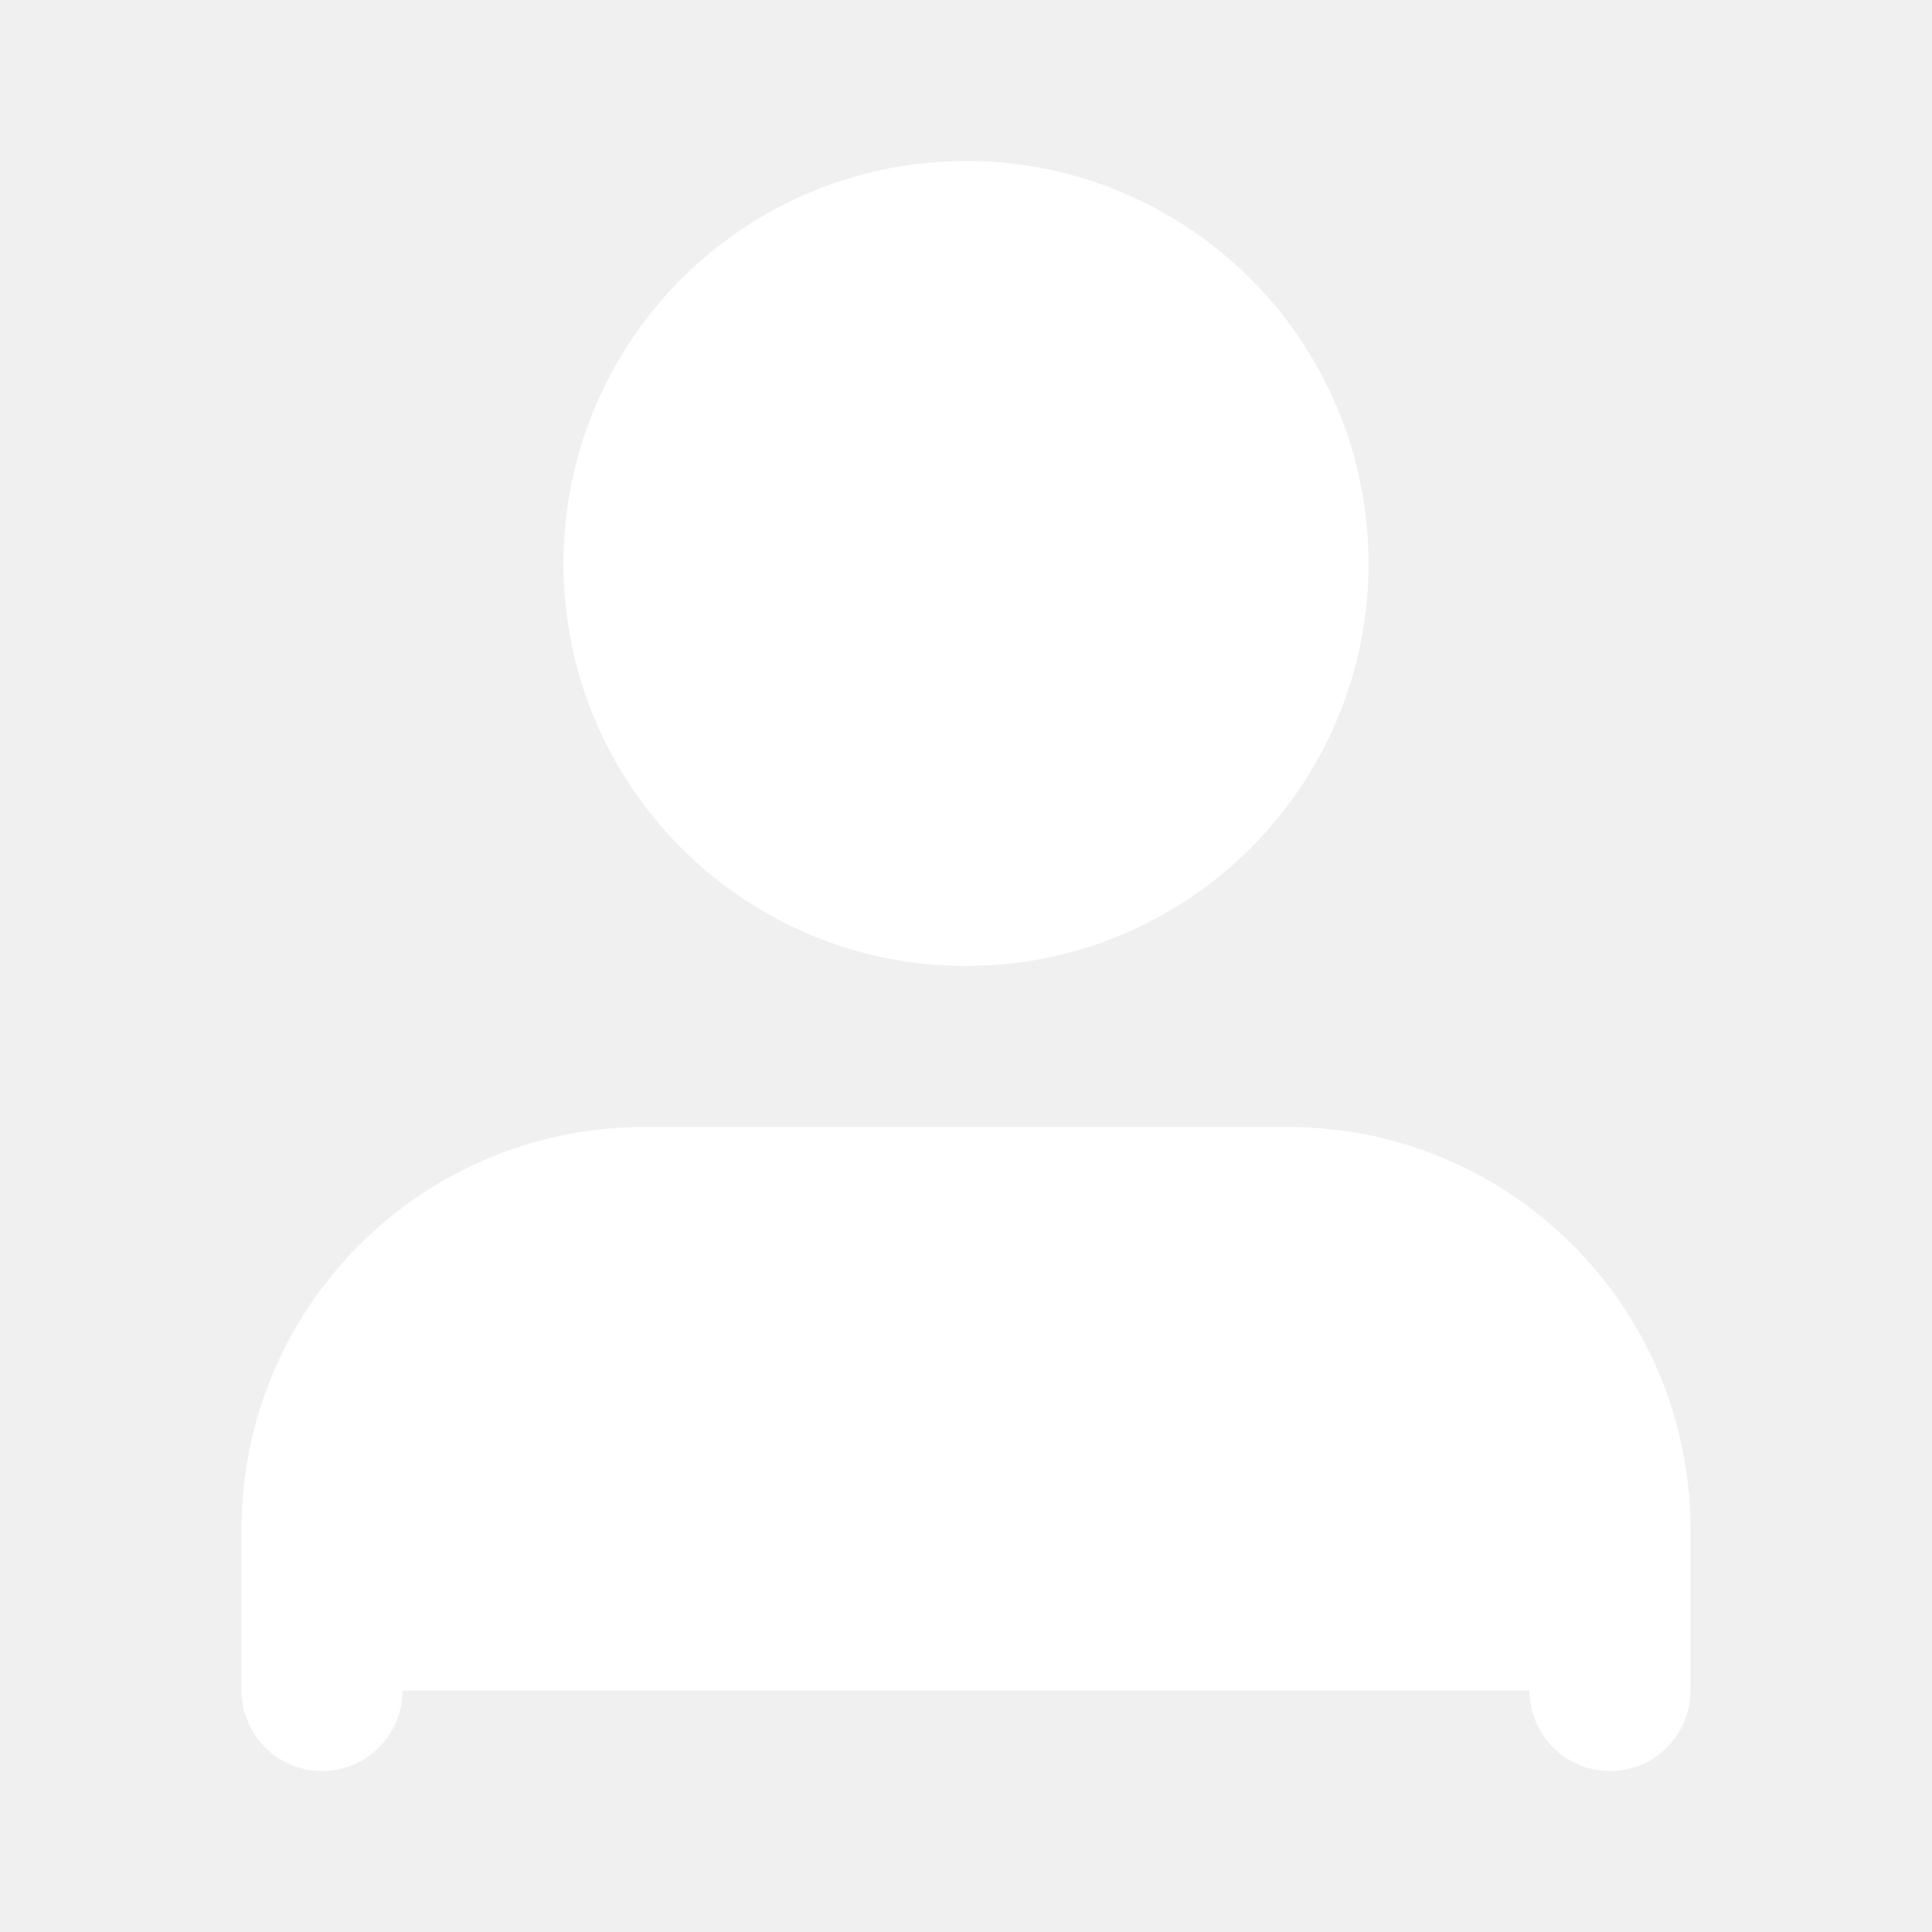
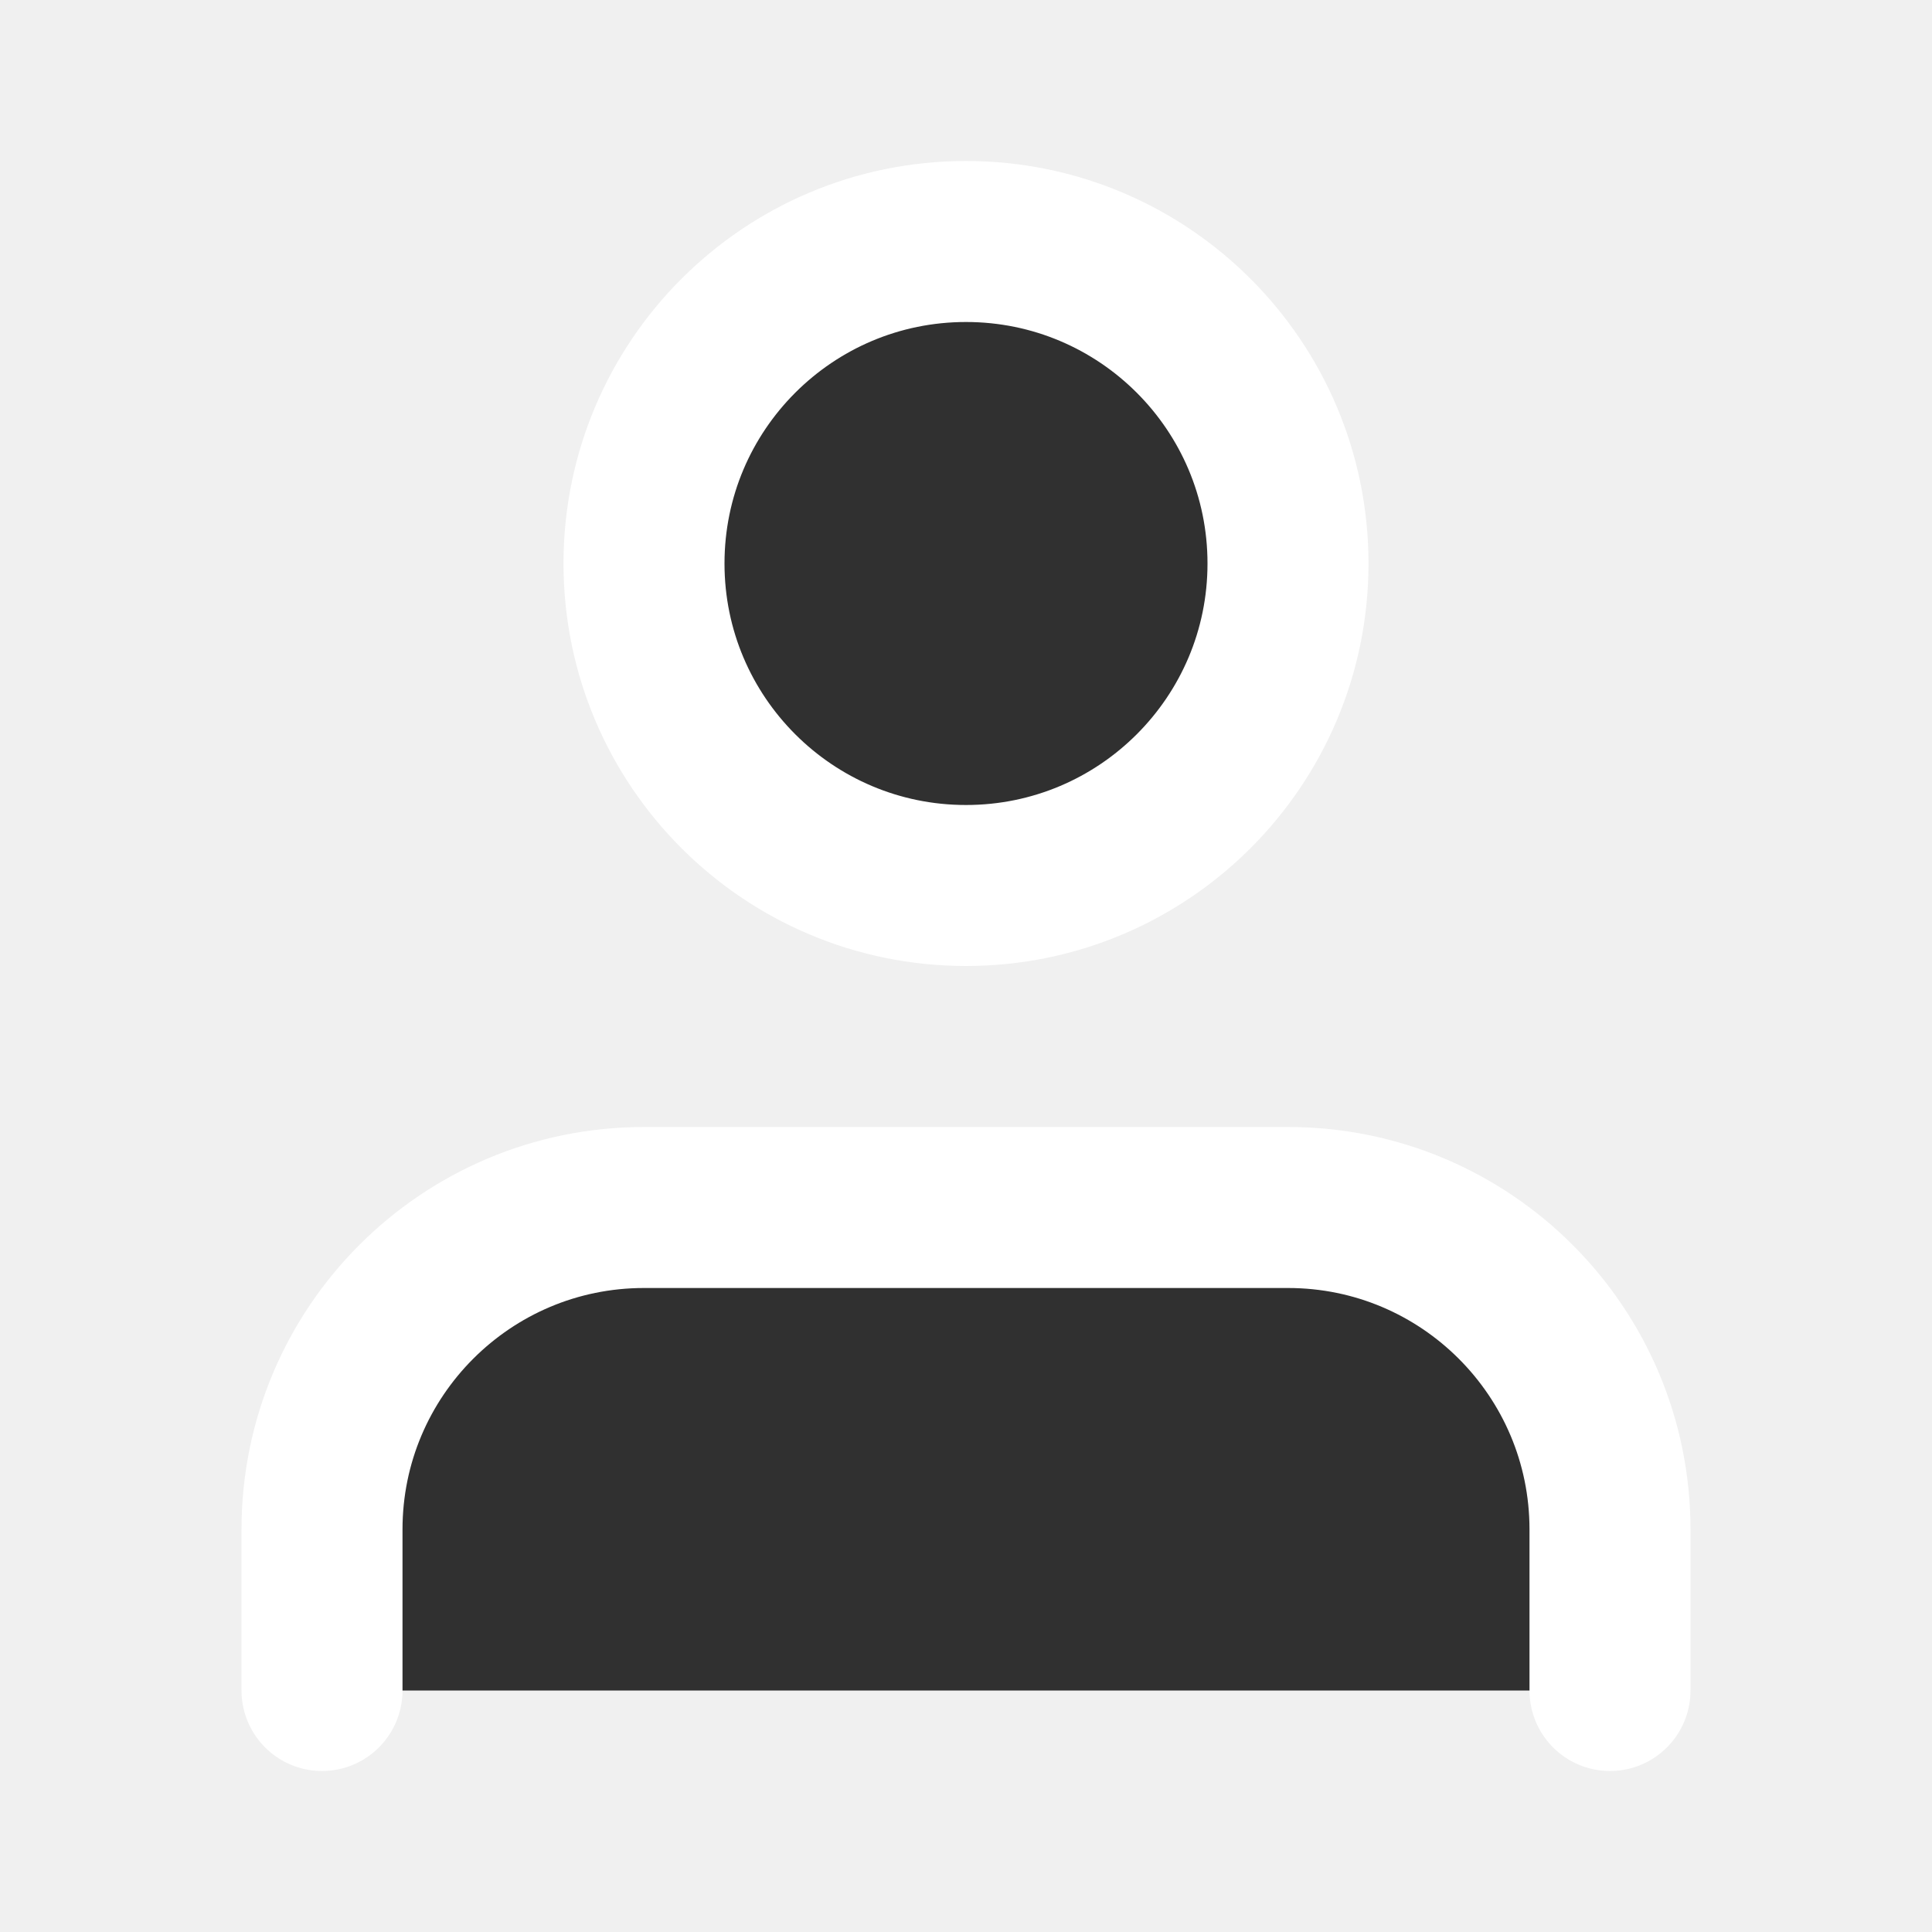
- <svg xmlns="http://www.w3.org/2000/svg" width="24" height="24" viewBox="0 0 24 24" fill="#fff" stroke="#fff" stroke-width="2" stroke-linecap="round" stroke-linejoin="round" class="feather feather-user">
+ <svg xmlns="http://www.w3.org/2000/svg" width="24" height="24" viewBox="0 0 24 24" fill="#303030" stroke="#fff" stroke-width="2" stroke-linecap="round" stroke-linejoin="round" class="feather feather-user">
  <path d="M20 21v-2a4 4 0 0 0-4-4H8a4 4 0 0 0-4 4v2" />
  <circle cx="12" cy="7" r="4" />
</svg>
